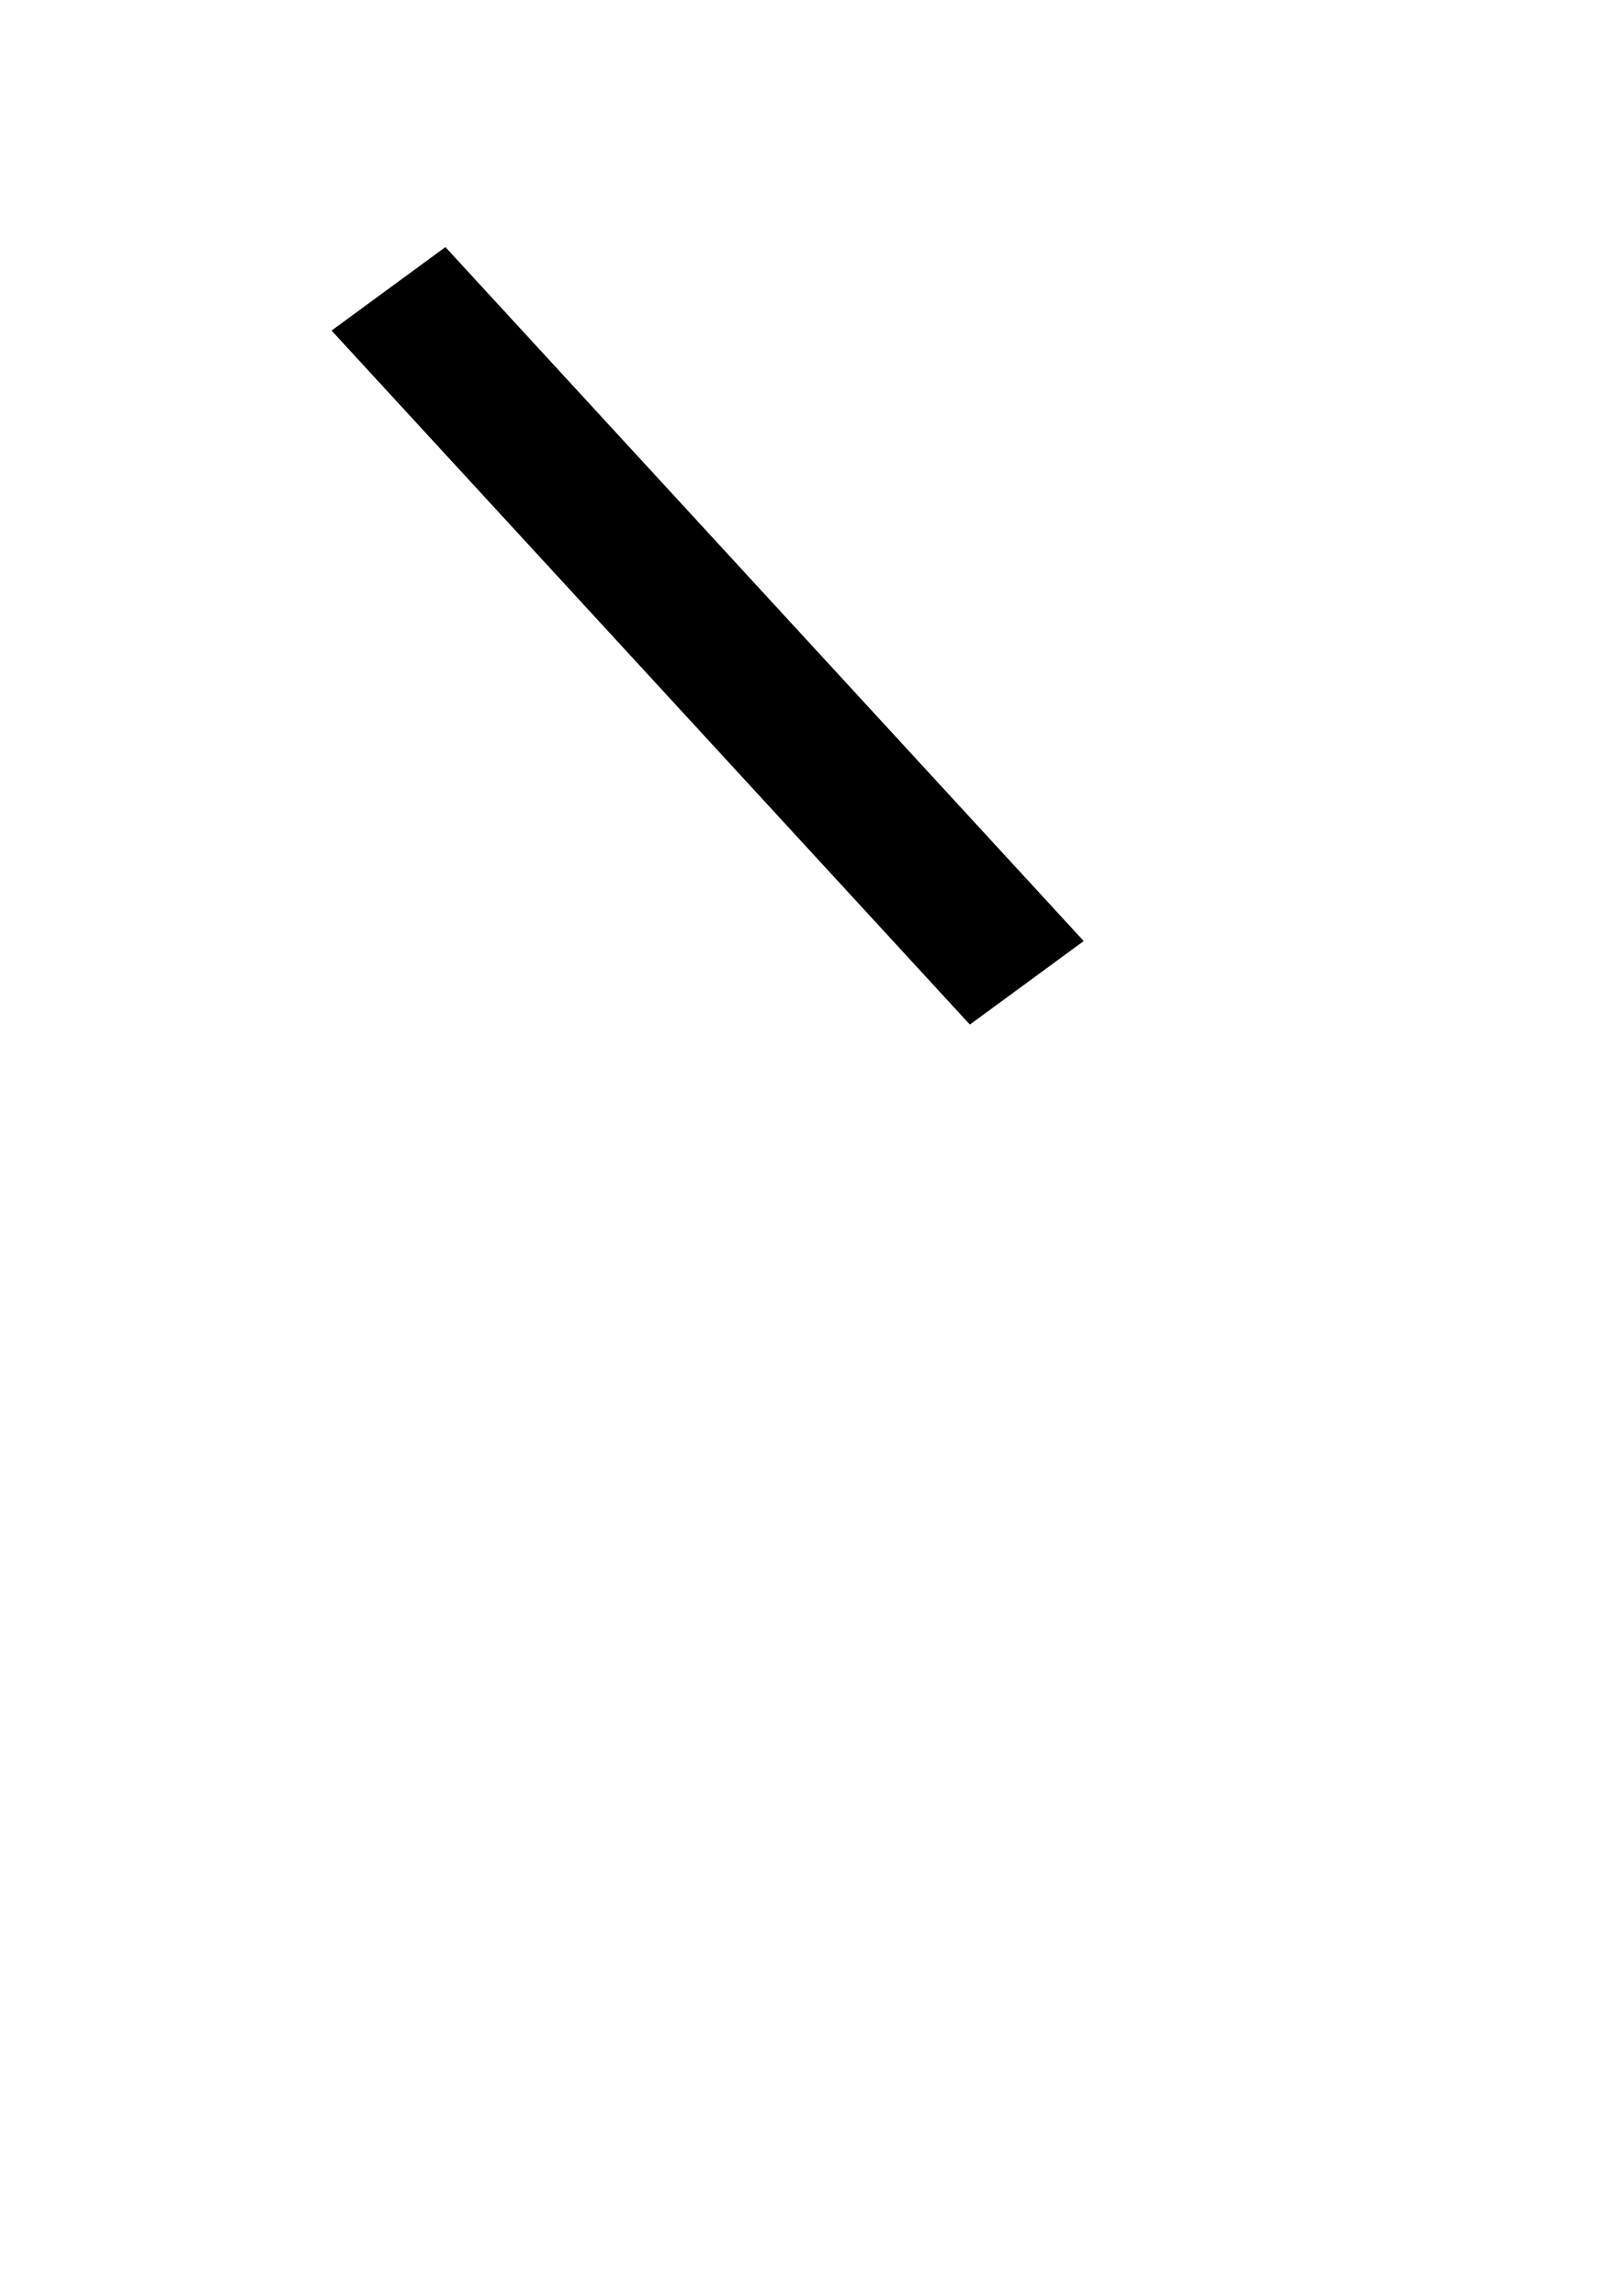
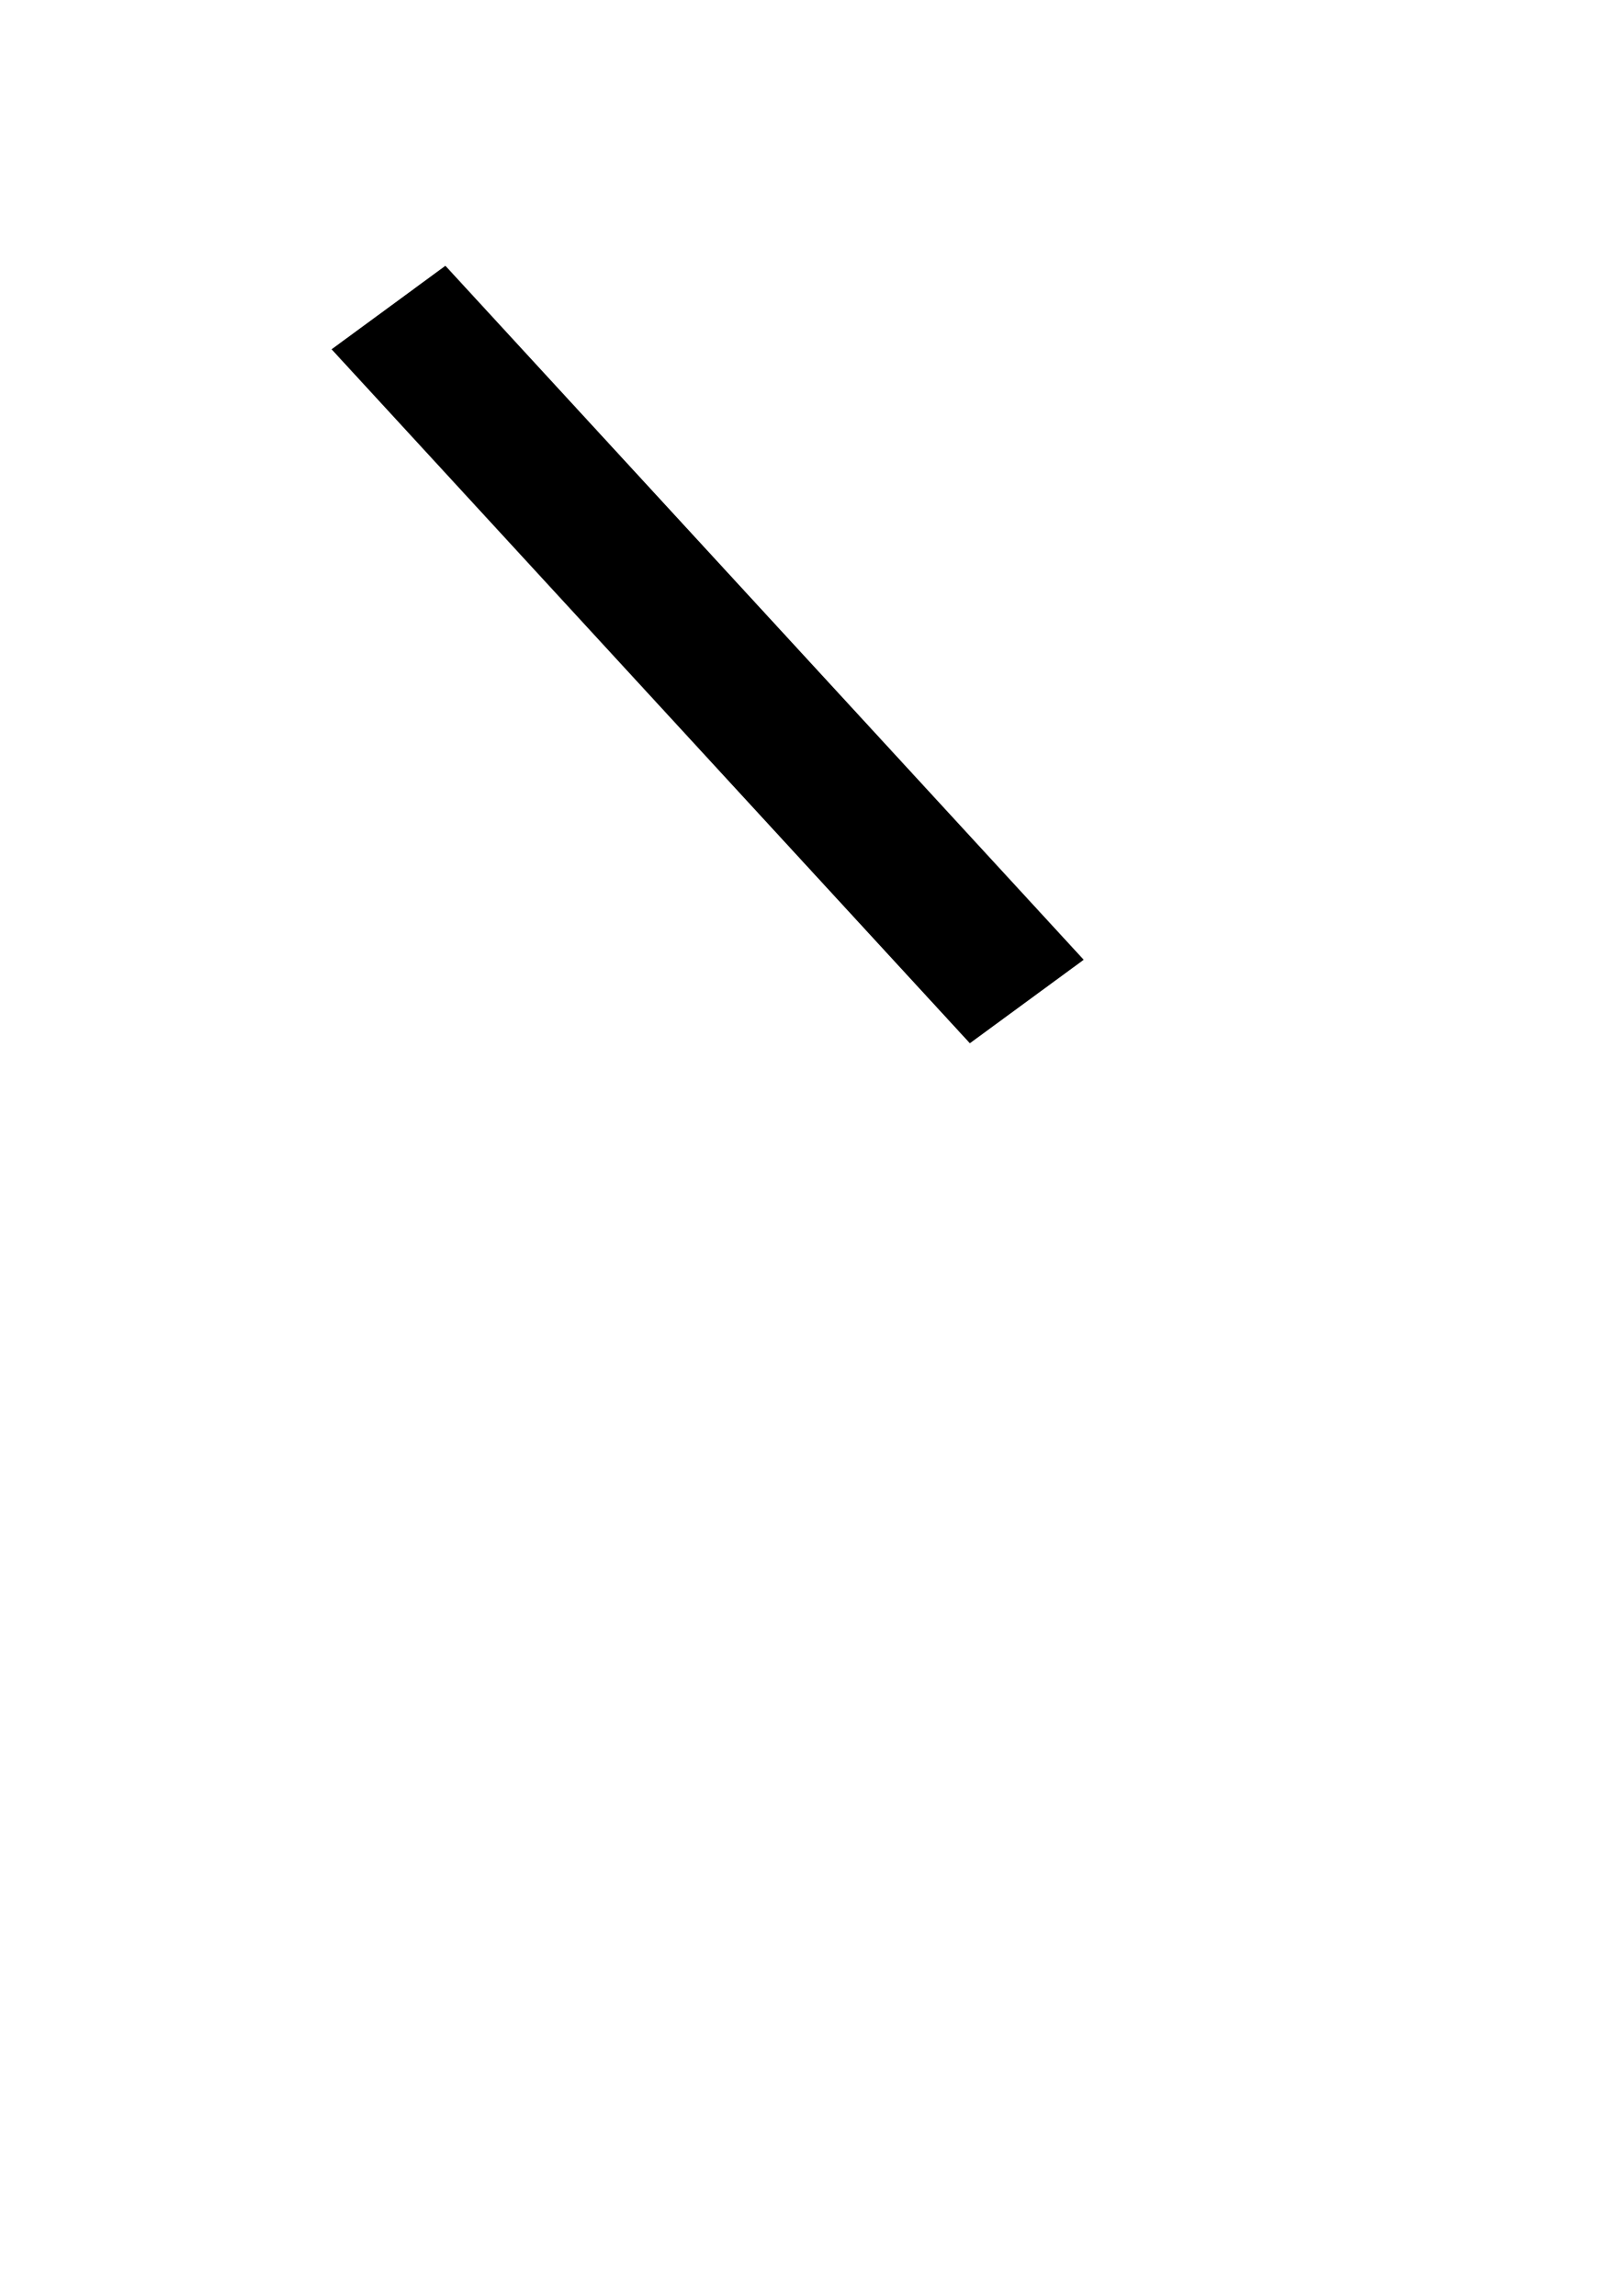
<svg xmlns="http://www.w3.org/2000/svg" width="744.094" height="1052.362" id="svg2" version="1.1">
  <defs id="defs4" />
  <g id="layer1">
    <g id="Layer 1s1983" style="display:none">
      <rect x="31.901" y="-22.553" width="23.145" height="99.921" id="rect3070" transform="matrix(0.9703645,0.2416457,-0.3924662,0.9197665,0,0)" />
    </g>
    <g style="" id="Layer 1s8009">
-       <rect transform="matrix(0.8062983,-0.5915092,0.6768952,0.7360794,0,0)" id="rect3431" height="432.134" width="64.699" y="213.353" x="9.339" />
+       <rect transform="matrix(0.8062983,-0.5915092,0.6768952,0.7360794,0,0)" id="rect3431" height="432.134" width="64.699" y="220.307" x="3.501" />
    </g>
  </g>
</svg>
